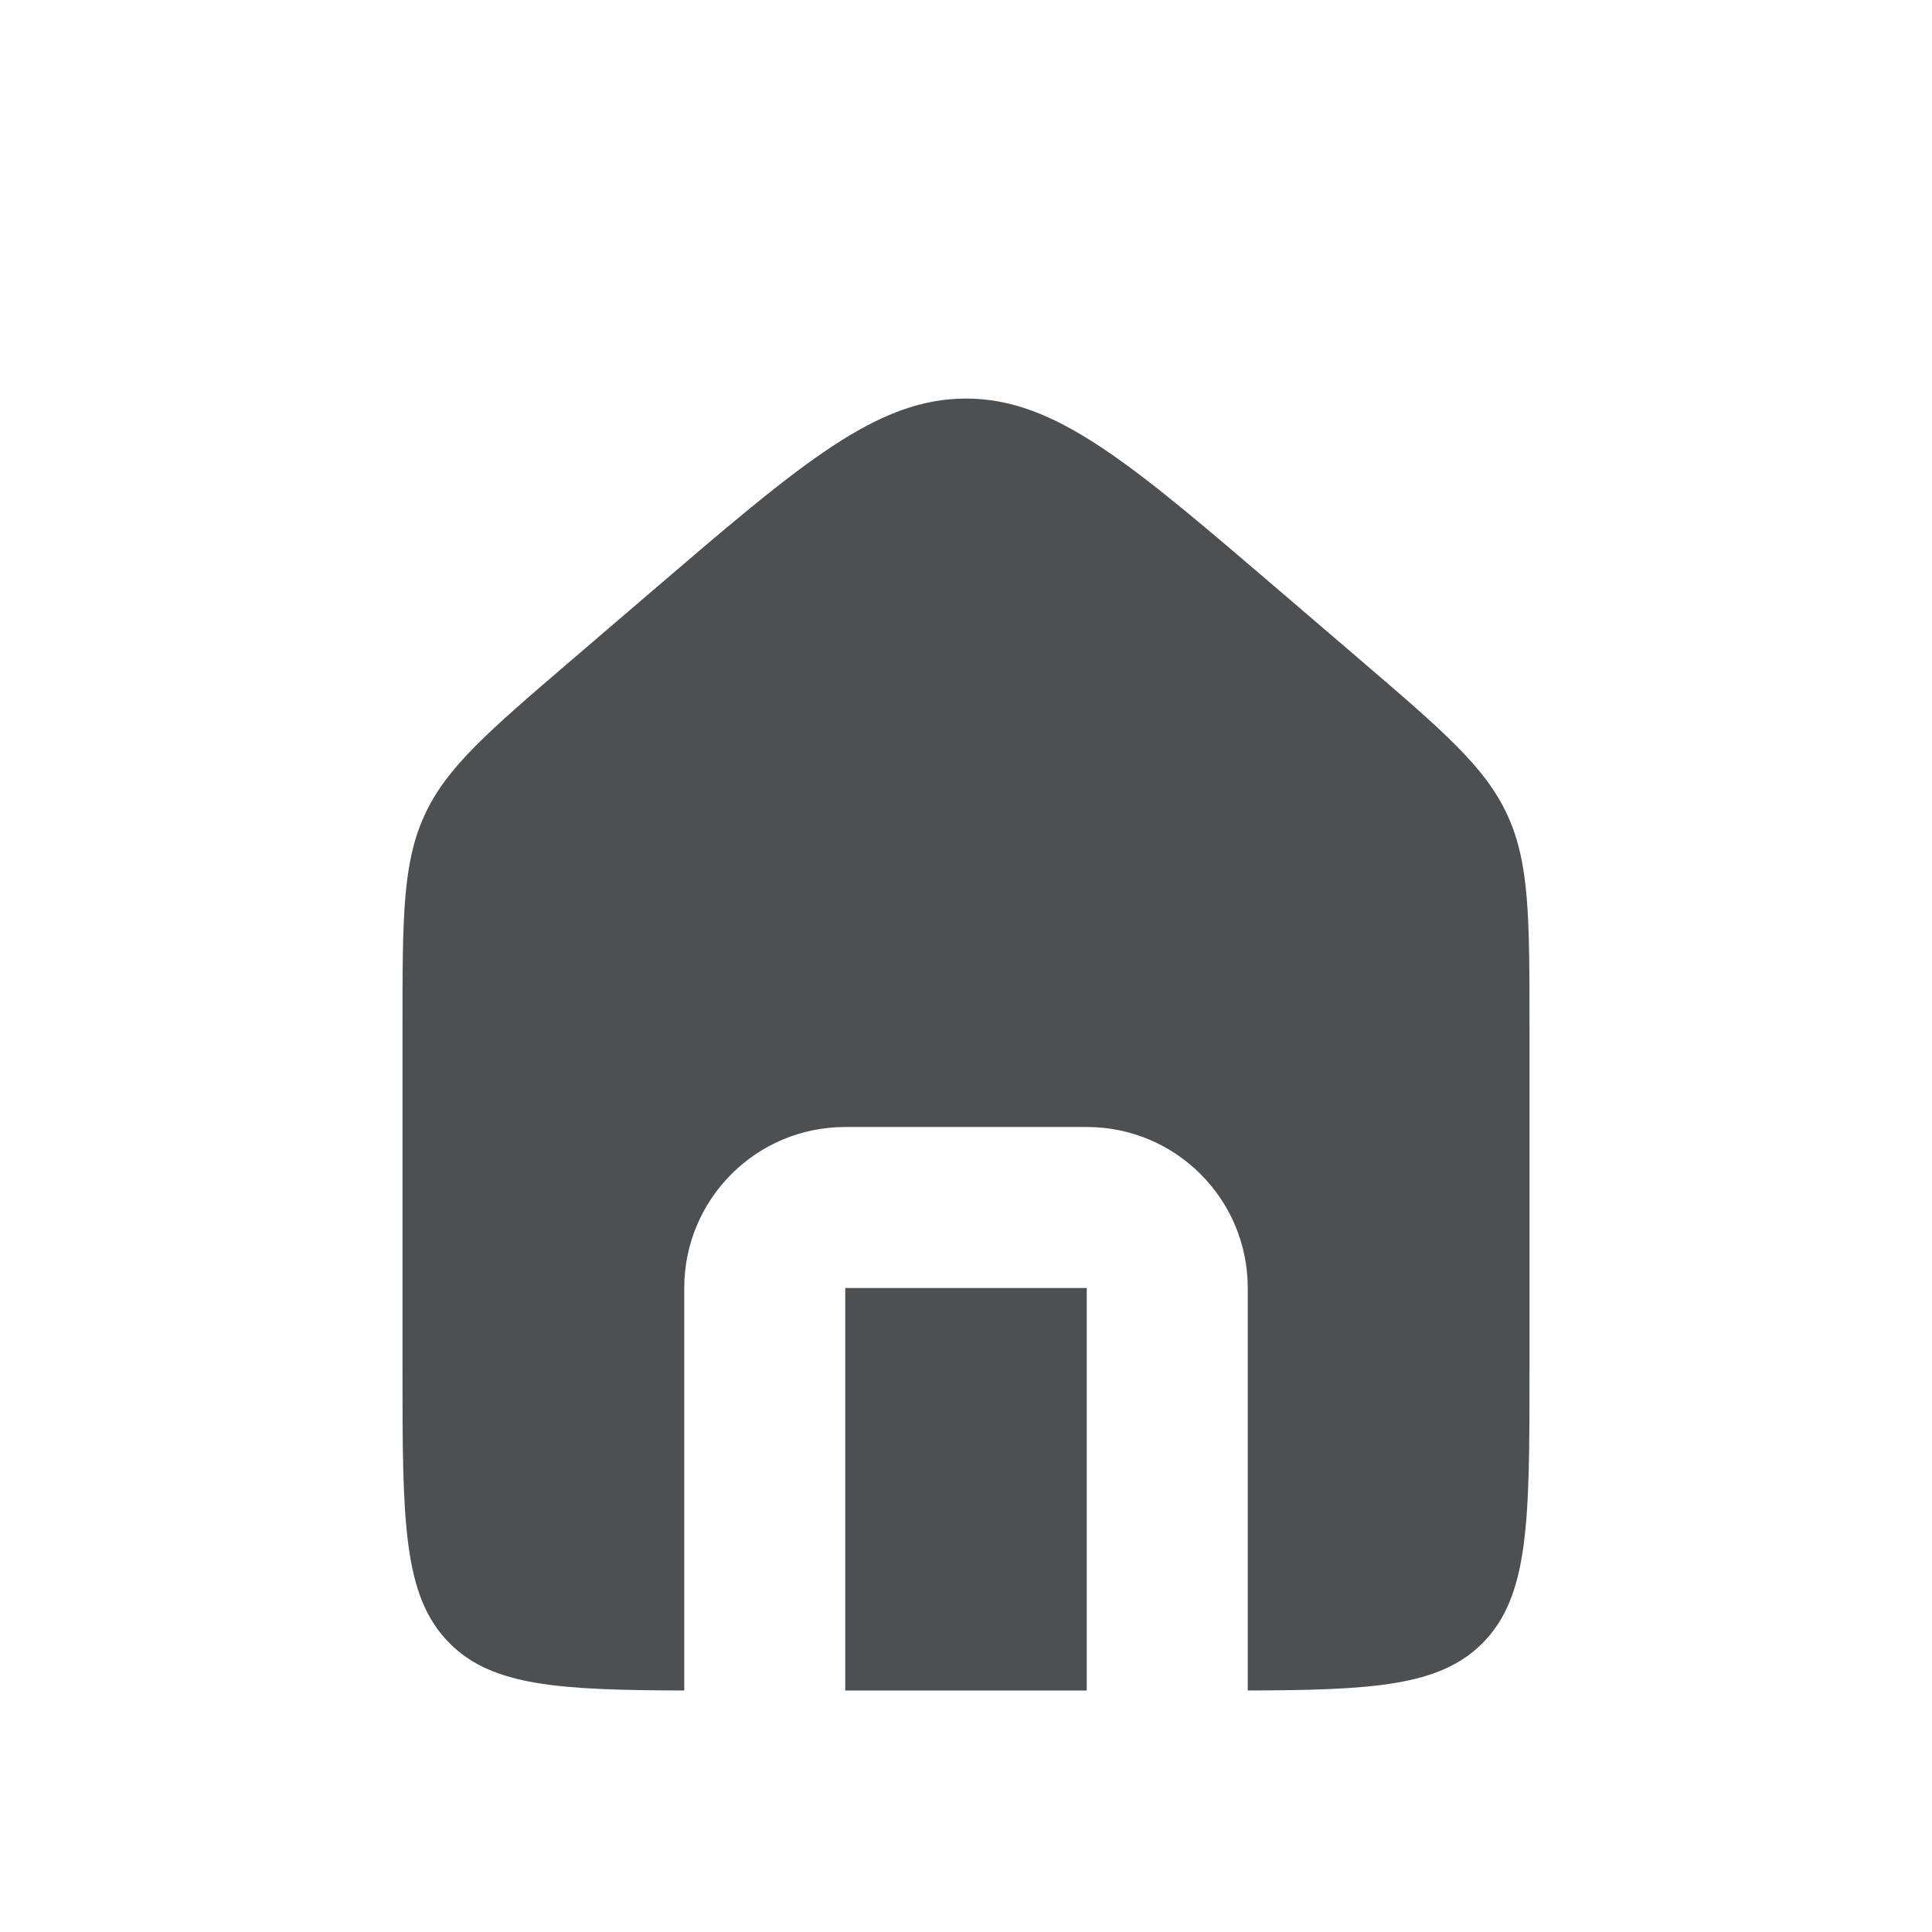
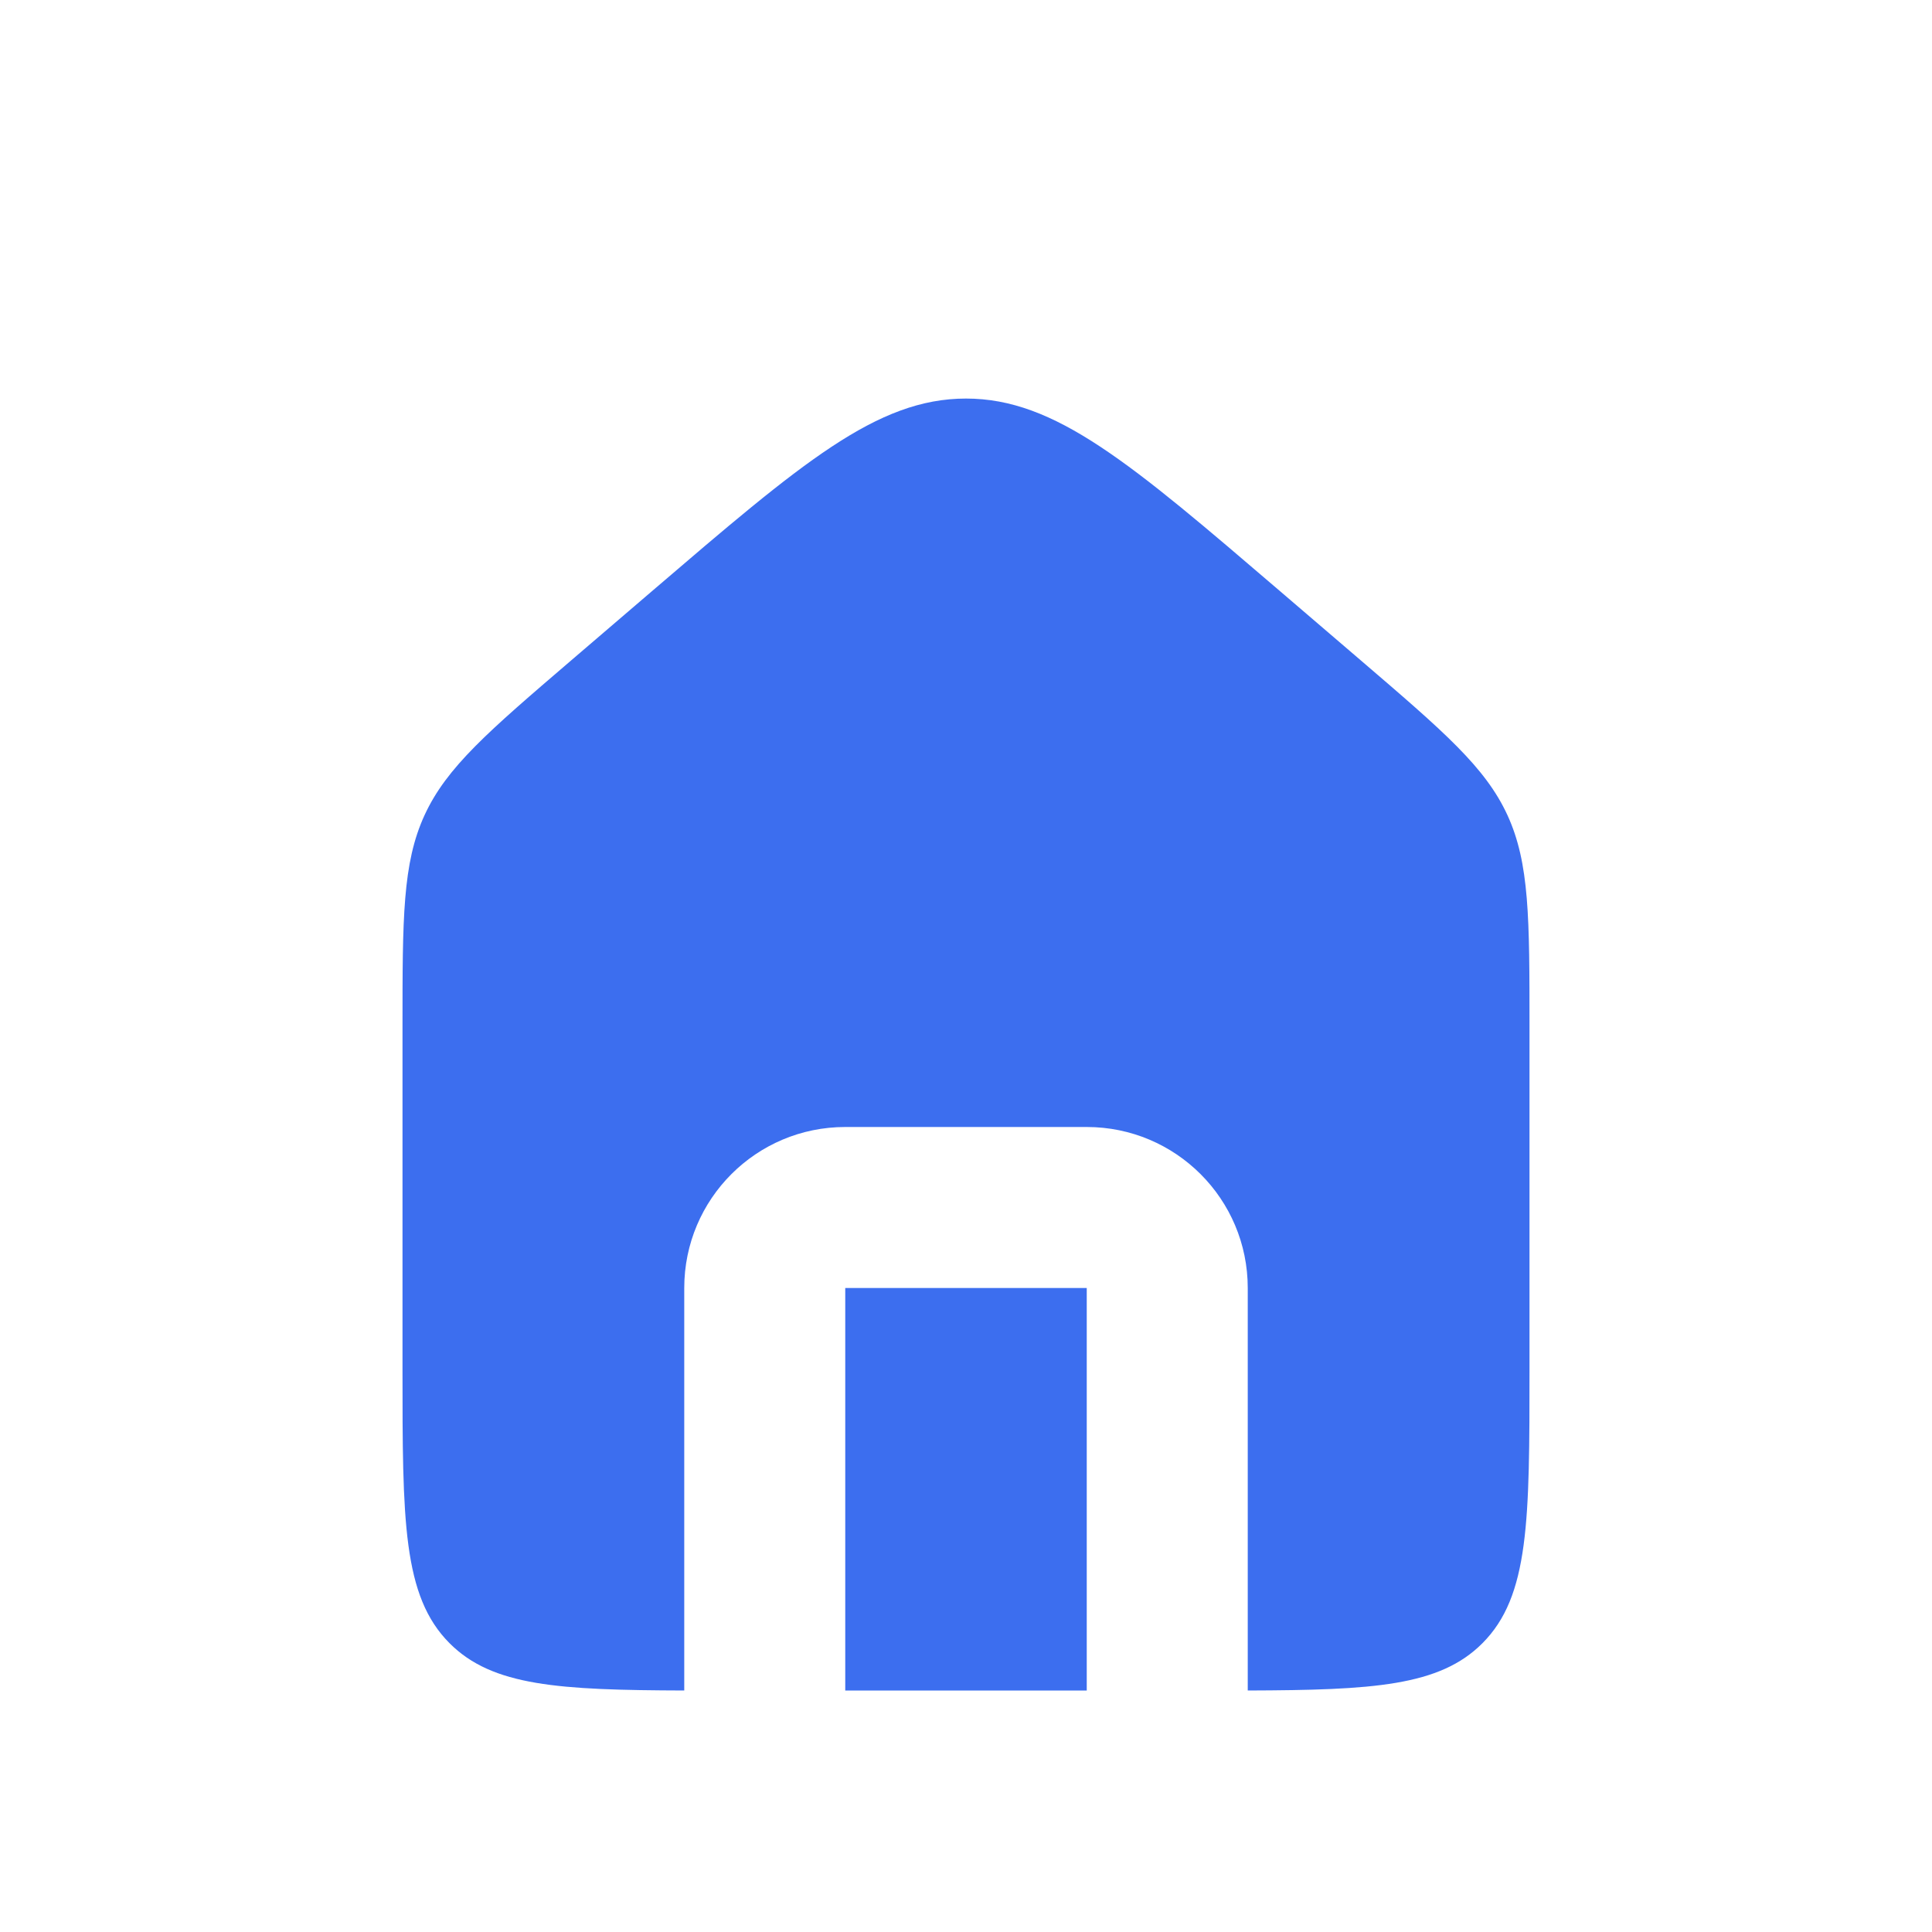
<svg xmlns="http://www.w3.org/2000/svg" width="24" height="24" viewBox="0 0 24 24" fill="none">
-   <path fill-rule="evenodd" clip-rule="evenodd" d="M5.274 10.126C5 10.723 5 11.402 5 12.759V17C5 18.886 5 19.828 5.586 20.414C6.117 20.946 6.943 20.995 8.5 21V16C8.5 14.895 9.395 14 10.5 14H13.5C14.605 14 15.5 14.895 15.5 16V21C17.057 20.995 17.883 20.946 18.414 20.414C19 19.828 19 18.886 19 17V12.759C19 11.402 19 10.723 18.726 10.126C18.451 9.529 17.936 9.088 16.905 8.204L15.905 7.347C14.041 5.75 13.11 4.951 12 4.951C10.89 4.951 9.959 5.75 8.095 7.347L7.095 8.204C6.064 9.088 5.549 9.529 5.274 10.126ZM13.5 21V16H10.5V21H13.5Z" fill="#4D5053" />
+   <path fill-rule="evenodd" clip-rule="evenodd" d="M5.274 10.126C5 10.723 5 11.402 5 12.759V17C5 18.886 5 19.828 5.586 20.414C6.117 20.946 6.943 20.995 8.5 21V16C8.5 14.895 9.395 14 10.5 14H13.5C14.605 14 15.5 14.895 15.5 16V21C17.057 20.995 17.883 20.946 18.414 20.414C19 19.828 19 18.886 19 17V12.759C19 11.402 19 10.723 18.726 10.126C18.451 9.529 17.936 9.088 16.905 8.204L15.905 7.347C14.041 5.75 13.11 4.951 12 4.951C10.89 4.951 9.959 5.75 8.095 7.347L7.095 8.204C6.064 9.088 5.549 9.529 5.274 10.126ZM13.5 21V16H10.5V21H13.5Z" fill="#3c6eef" />
</svg>
